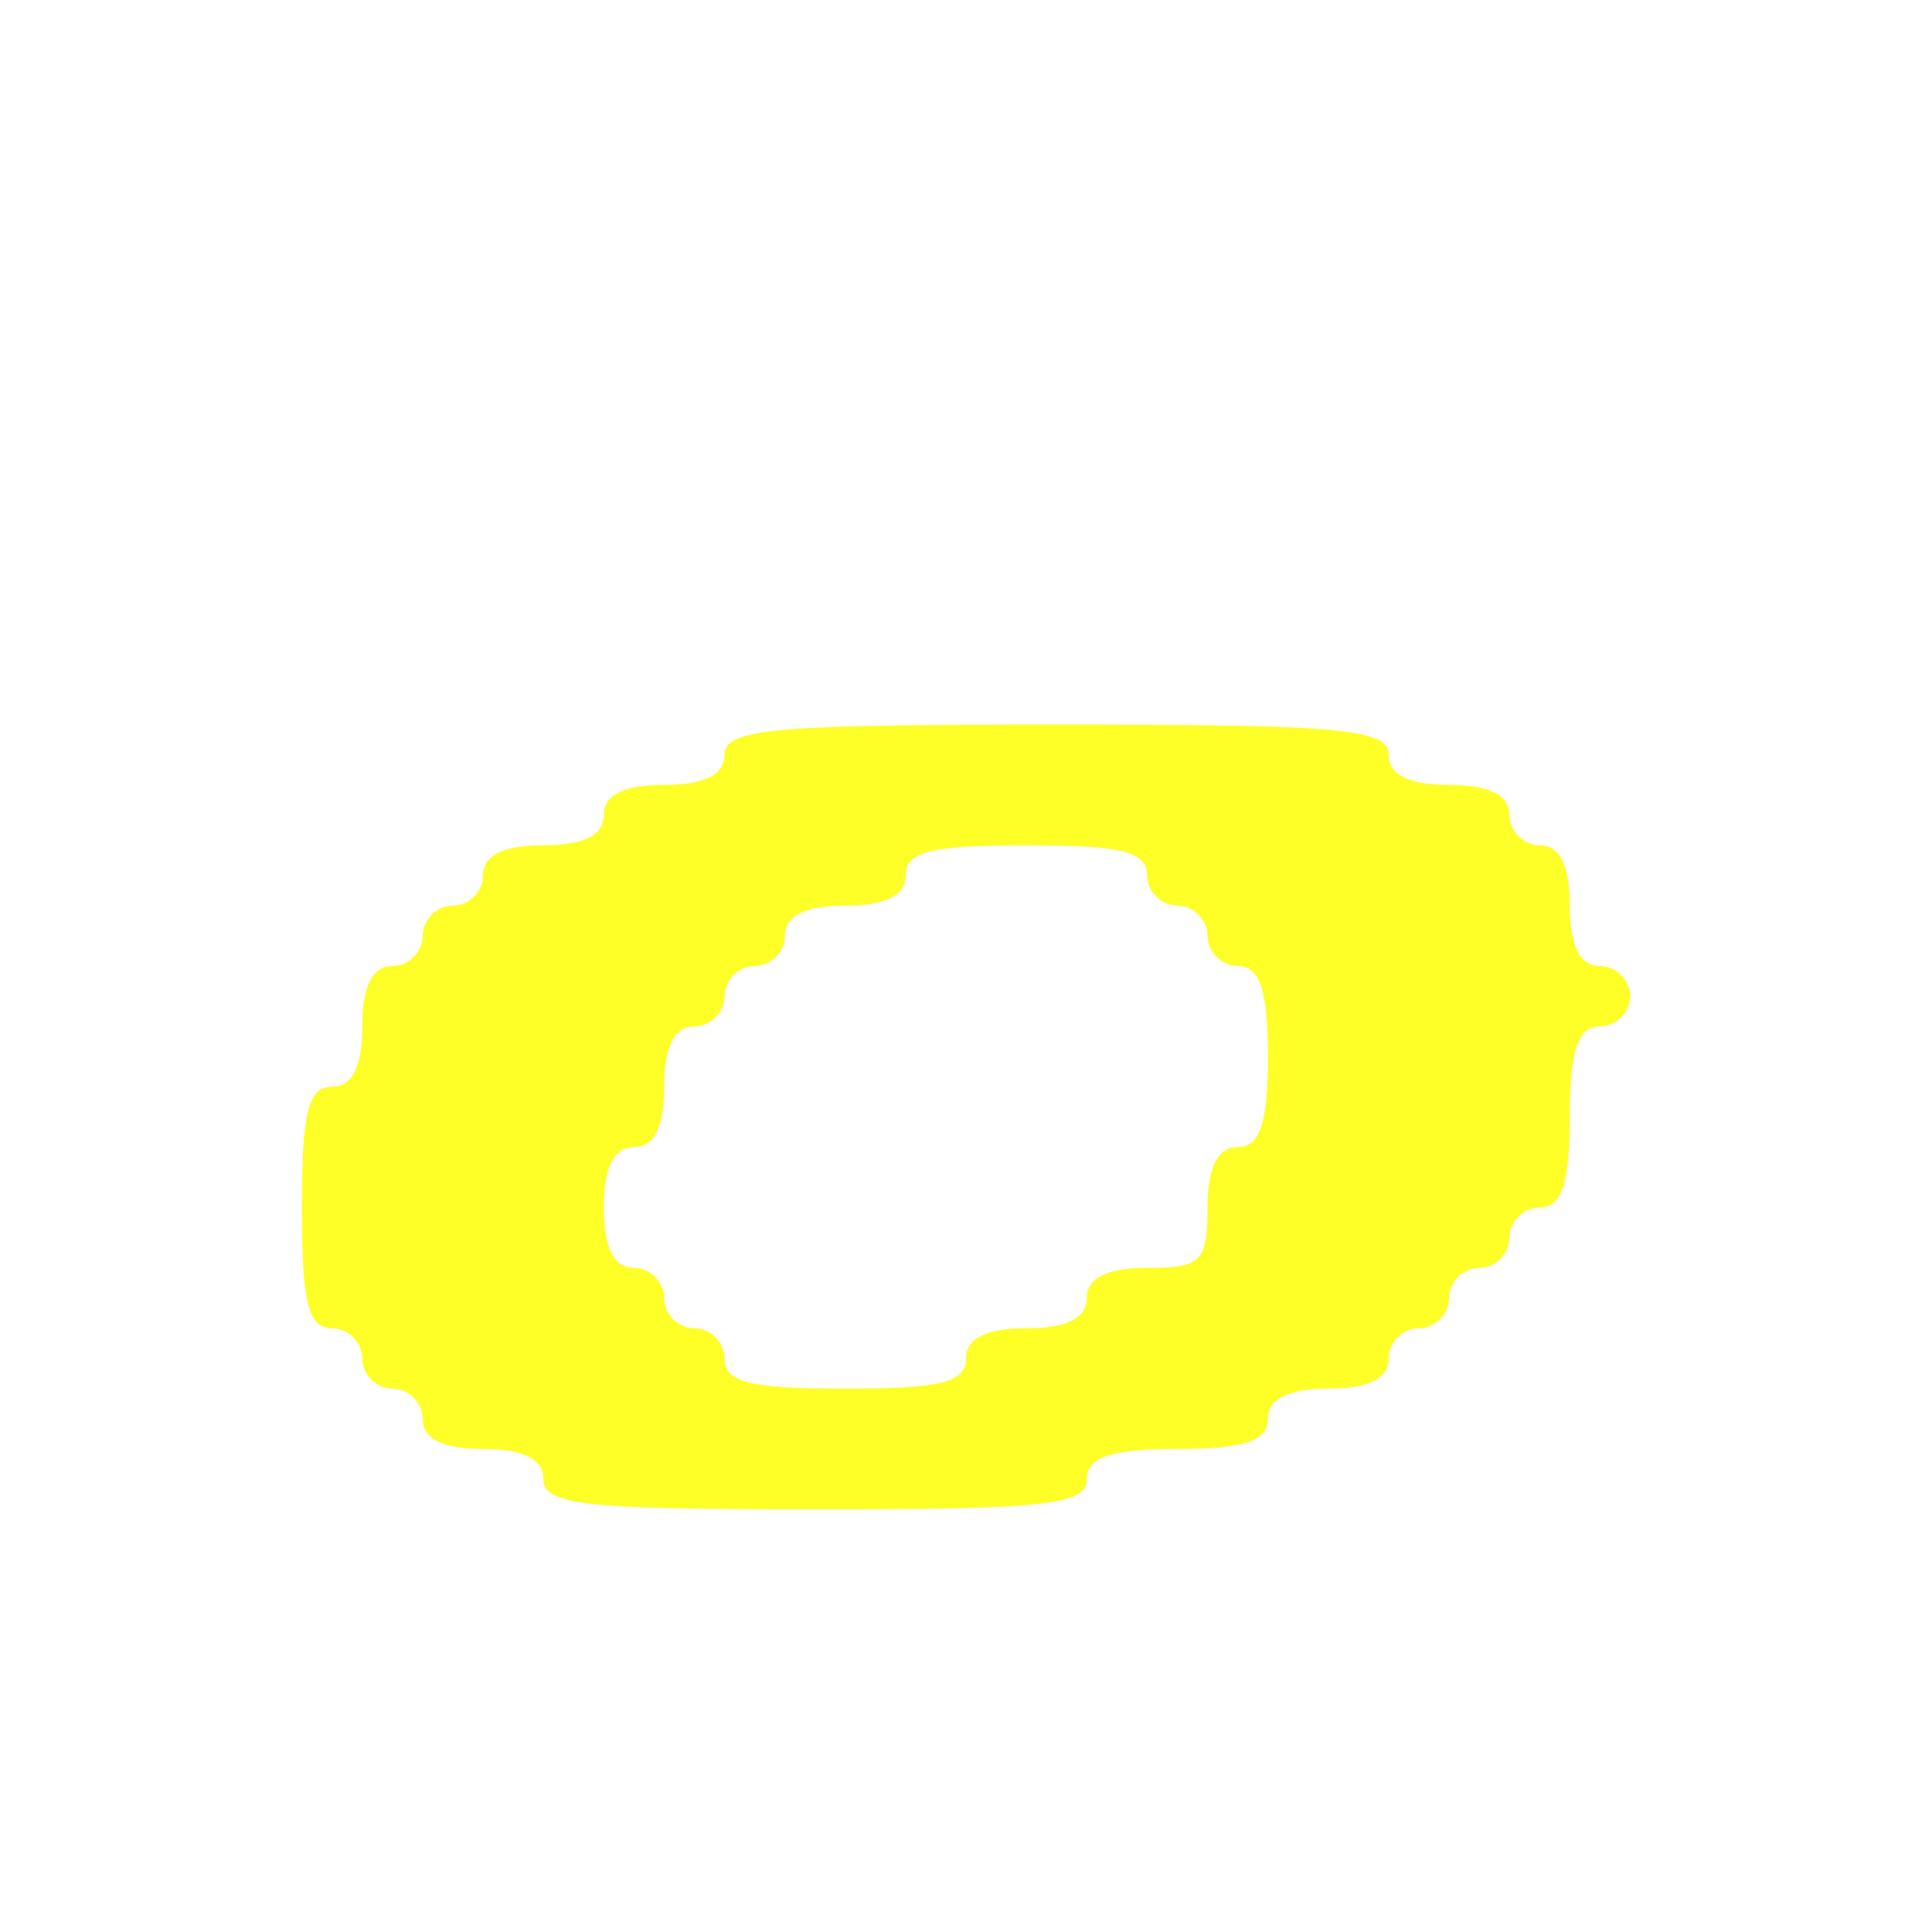
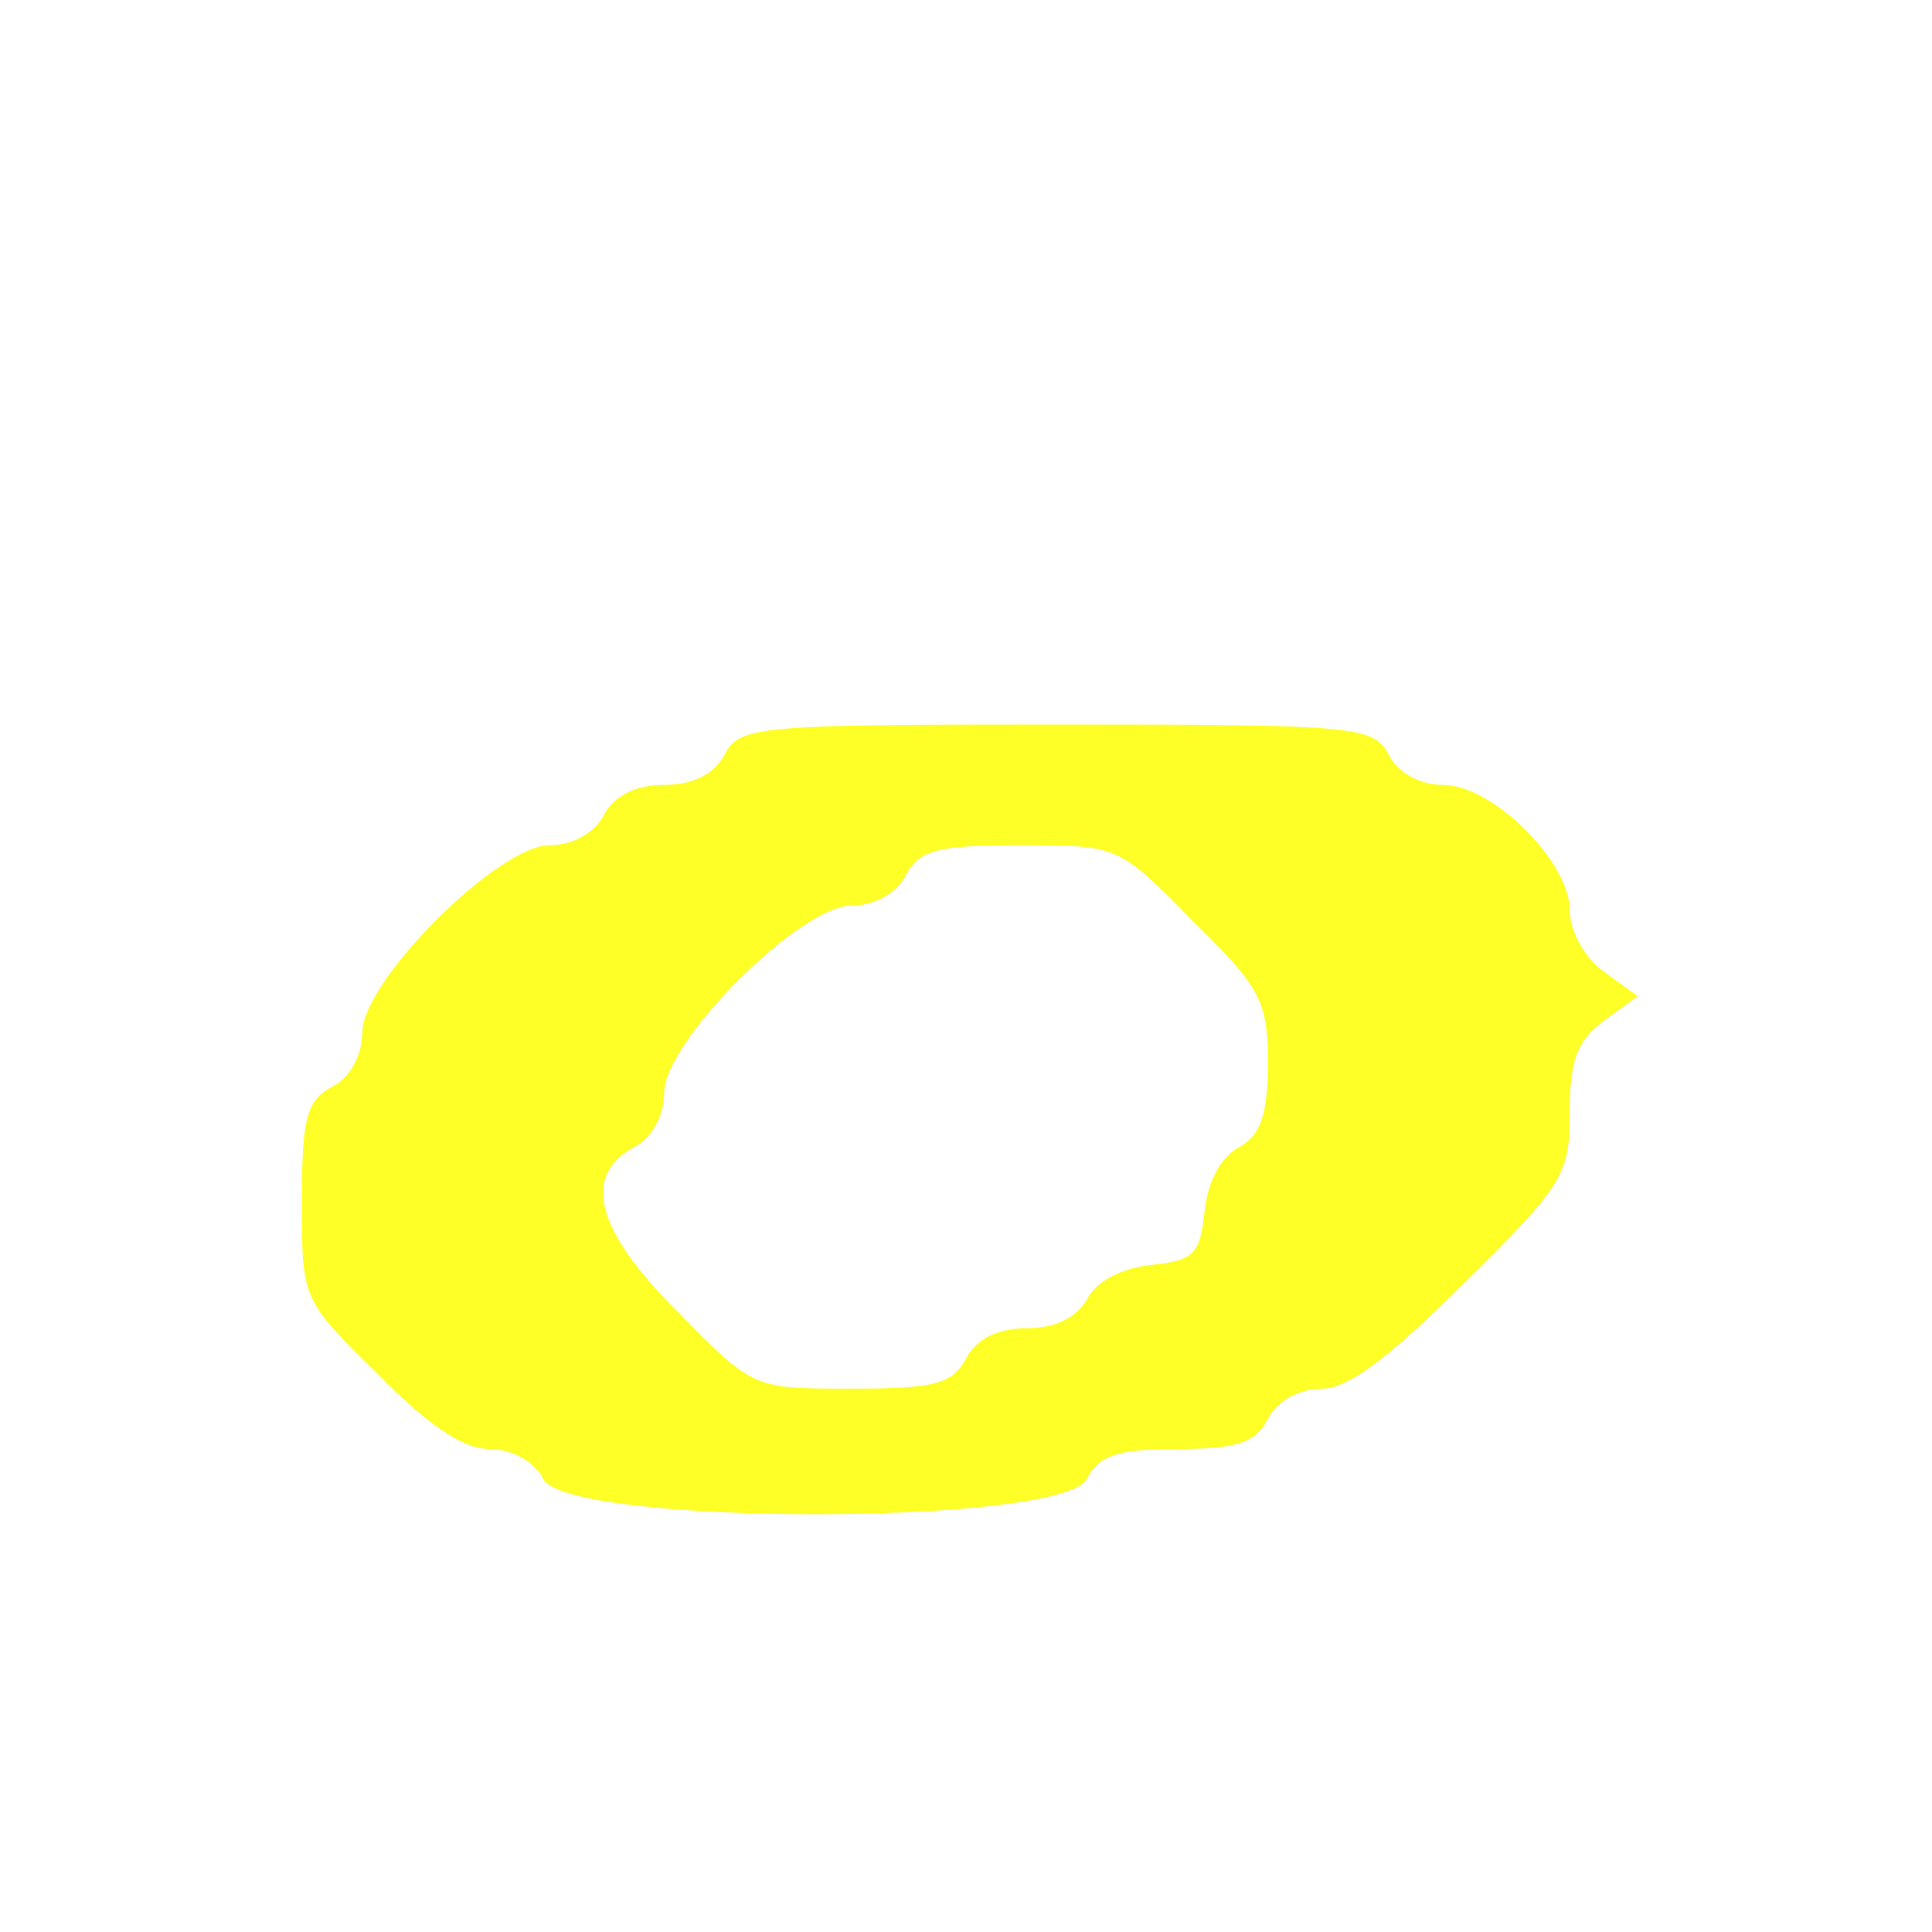
- <svg xmlns="http://www.w3.org/2000/svg" data-native-size="32x32" data-glyph="digit-yellow-0" version="1.0" width="96pt" height="96pt" viewBox="0 0 96 96" preserveAspectRatio="xMidYMid meet">
-   <g transform="translate(0,96) scale(0.1,-0.1)" fill="#FFFF28" data-sampled-ink="#FFFF28" stroke="none">
-     <path d="M360 585 c0 -10 -10 -15 -30 -15 -20 0 -30 -5 -30 -15 0 -10 -10 -15 -30 -15 -20 0 -30 -5 -30 -15 0 -8 -7 -15 -15 -15 -8 0 -15 -7 -15 -15 0 -8 -7 -15 -15 -15 -10 0 -15 -10 -15 -30 0 -20 -5 -30 -15 -30 -12 0 -15 -13 -15 -60 0 -47 3 -60 15 -60 8 0 15 -7 15 -15 0 -8 7 -15 15 -15 8 0 15 -7 15 -15 0 -10 10 -15 30 -15 20 0 30 -5 30 -15 0 -13 22 -15 135 -15 113 0 135 2 135 15 0 11 12 15 45 15 33 0 45 4 45 15 0 10 10 15 30 15 20 0 30 5 30 15 0 8 7 15 15 15 8 0 15 7 15 15 0 8 7 15 15 15 8 0 15 7 15 15 0 8 7 15 15 15 11 0 15 12 15 45 0 33 4 45 15 45 8 0 15 7 15 15 0 8 -7 15 -15 15 -10 0 -15 10 -15 30 0 20 -5 30 -15 30 -8 0 -15 7 -15 15 0 10 -10 15 -30 15 -20 0 -30 5 -30 15 0 13 -25 15 -165 15 -140 0 -165 -2 -165 -15z m210 -60 c0 -8 7 -15 15 -15 8 0 15 -7 15 -15 0 -8 7 -15 15 -15 11 0 15 -12 15 -45 0 -33 -4 -45 -15 -45 -10 0 -15 -10 -15 -30 0 -27 -3 -30 -30 -30 -20 0 -30 -5 -30 -15 0 -10 -10 -15 -30 -15 -20 0 -30 -5 -30 -15 0 -12 -13 -15 -60 -15 -47 0 -60 3 -60 15 0 8 -7 15 -15 15 -8 0 -15 7 -15 15 0 8 -7 15 -15 15 -10 0 -15 10 -15 30 0 20 5 30 15 30 10 0 15 10 15 30 0 20 5 30 15 30 8 0 15 7 15 15 0 8 7 15 15 15 8 0 15 7 15 15 0 10 10 15 30 15 20 0 30 5 30 15 0 12 13 15 60 15 47 0 60 -3 60 -15z" />
+ <svg xmlns="http://www.w3.org/2000/svg" data-native-size="32x32" data-glyph="digit-yellow-0" version="1.0" width="128pt" height="128pt" viewBox="0 0 128 128" preserveAspectRatio="xMidYMid meet">
+   <g transform="translate(0,128) scale(0.1,-0.1)" fill="#FFFF28" data-sampled-ink="#FFFF28" stroke="none">
+     <path d="M480 780 c-7 -13 -21 -20 -40 -20 -19 0 -33 -7 -40 -20 -6 -12 -21 -20 -36 -20 -34 0 -124 -90 -124 -124 0 -15 -8 -30 -20 -36 -17 -9 -20 -21 -20 -76 0 -65 0 -65 50 -114 33 -34 57 -50 74 -50 15 0 30 -8 36 -20 17 -31 343 -31 360 0 8 16 21 20 60 20 39 0 52 4 60 20 6 12 21 20 36 20 17 0 45 21 94 70 66 65 70 72 70 113 0 35 5 48 23 61 l22 16 -22 16 c-13 9 -23 27 -23 41 0 32 -51 83 -84 83 -15 0 -30 8 -36 20 -10 19 -21 20 -220 20 -199 0 -210 -1 -220 -20z m310 -110 c45 -44 50 -53 50 -94 0 -35 -5 -48 -19 -56 -12 -6 -21 -23 -23 -43 -3 -28 -7 -32 -35 -35 -20 -2 -37 -11 -43 -23 -7 -12 -21 -19 -40 -19 -19 0 -33 -7 -40 -20 -9 -17 -21 -20 -76 -20 -65 0 -65 0 -114 50 -55 54 -65 91 -30 110 12 6 20 21 20 36 0 34 90 124 124 124 15 0 30 8 36 20 9 17 21 20 76 20 65 0 65 0 114 -50z" />
  </g>
</svg>
